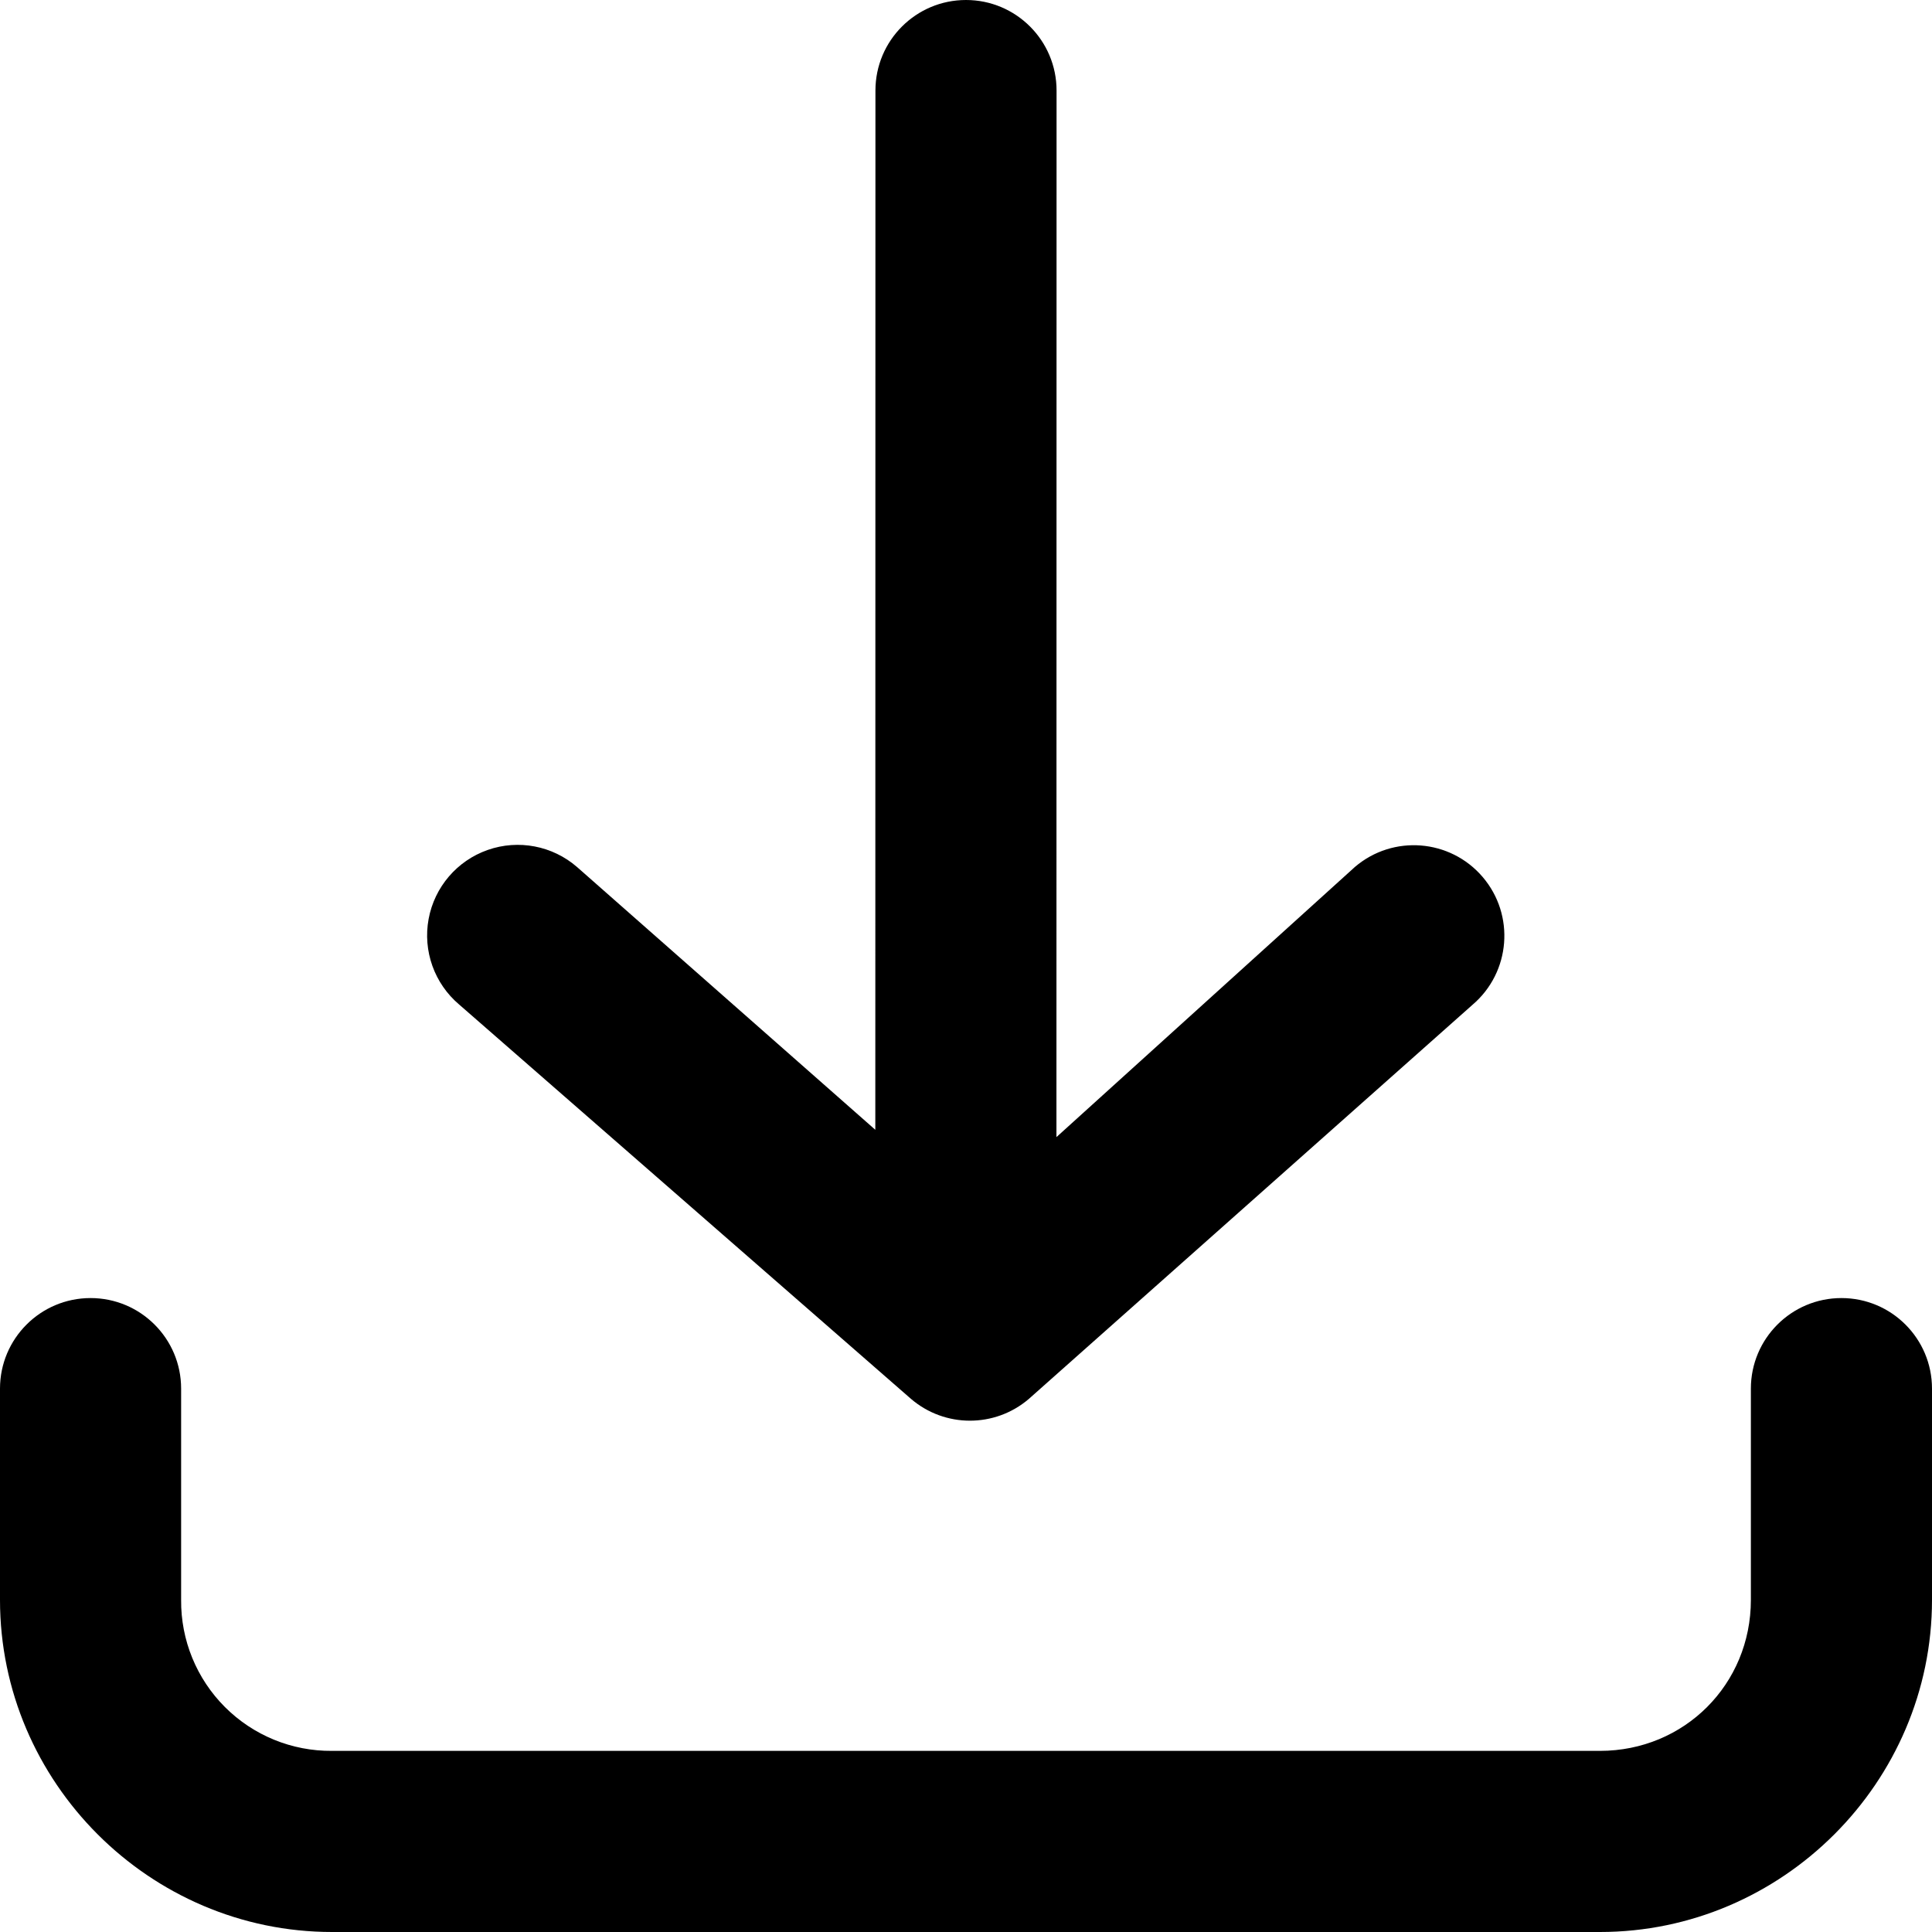
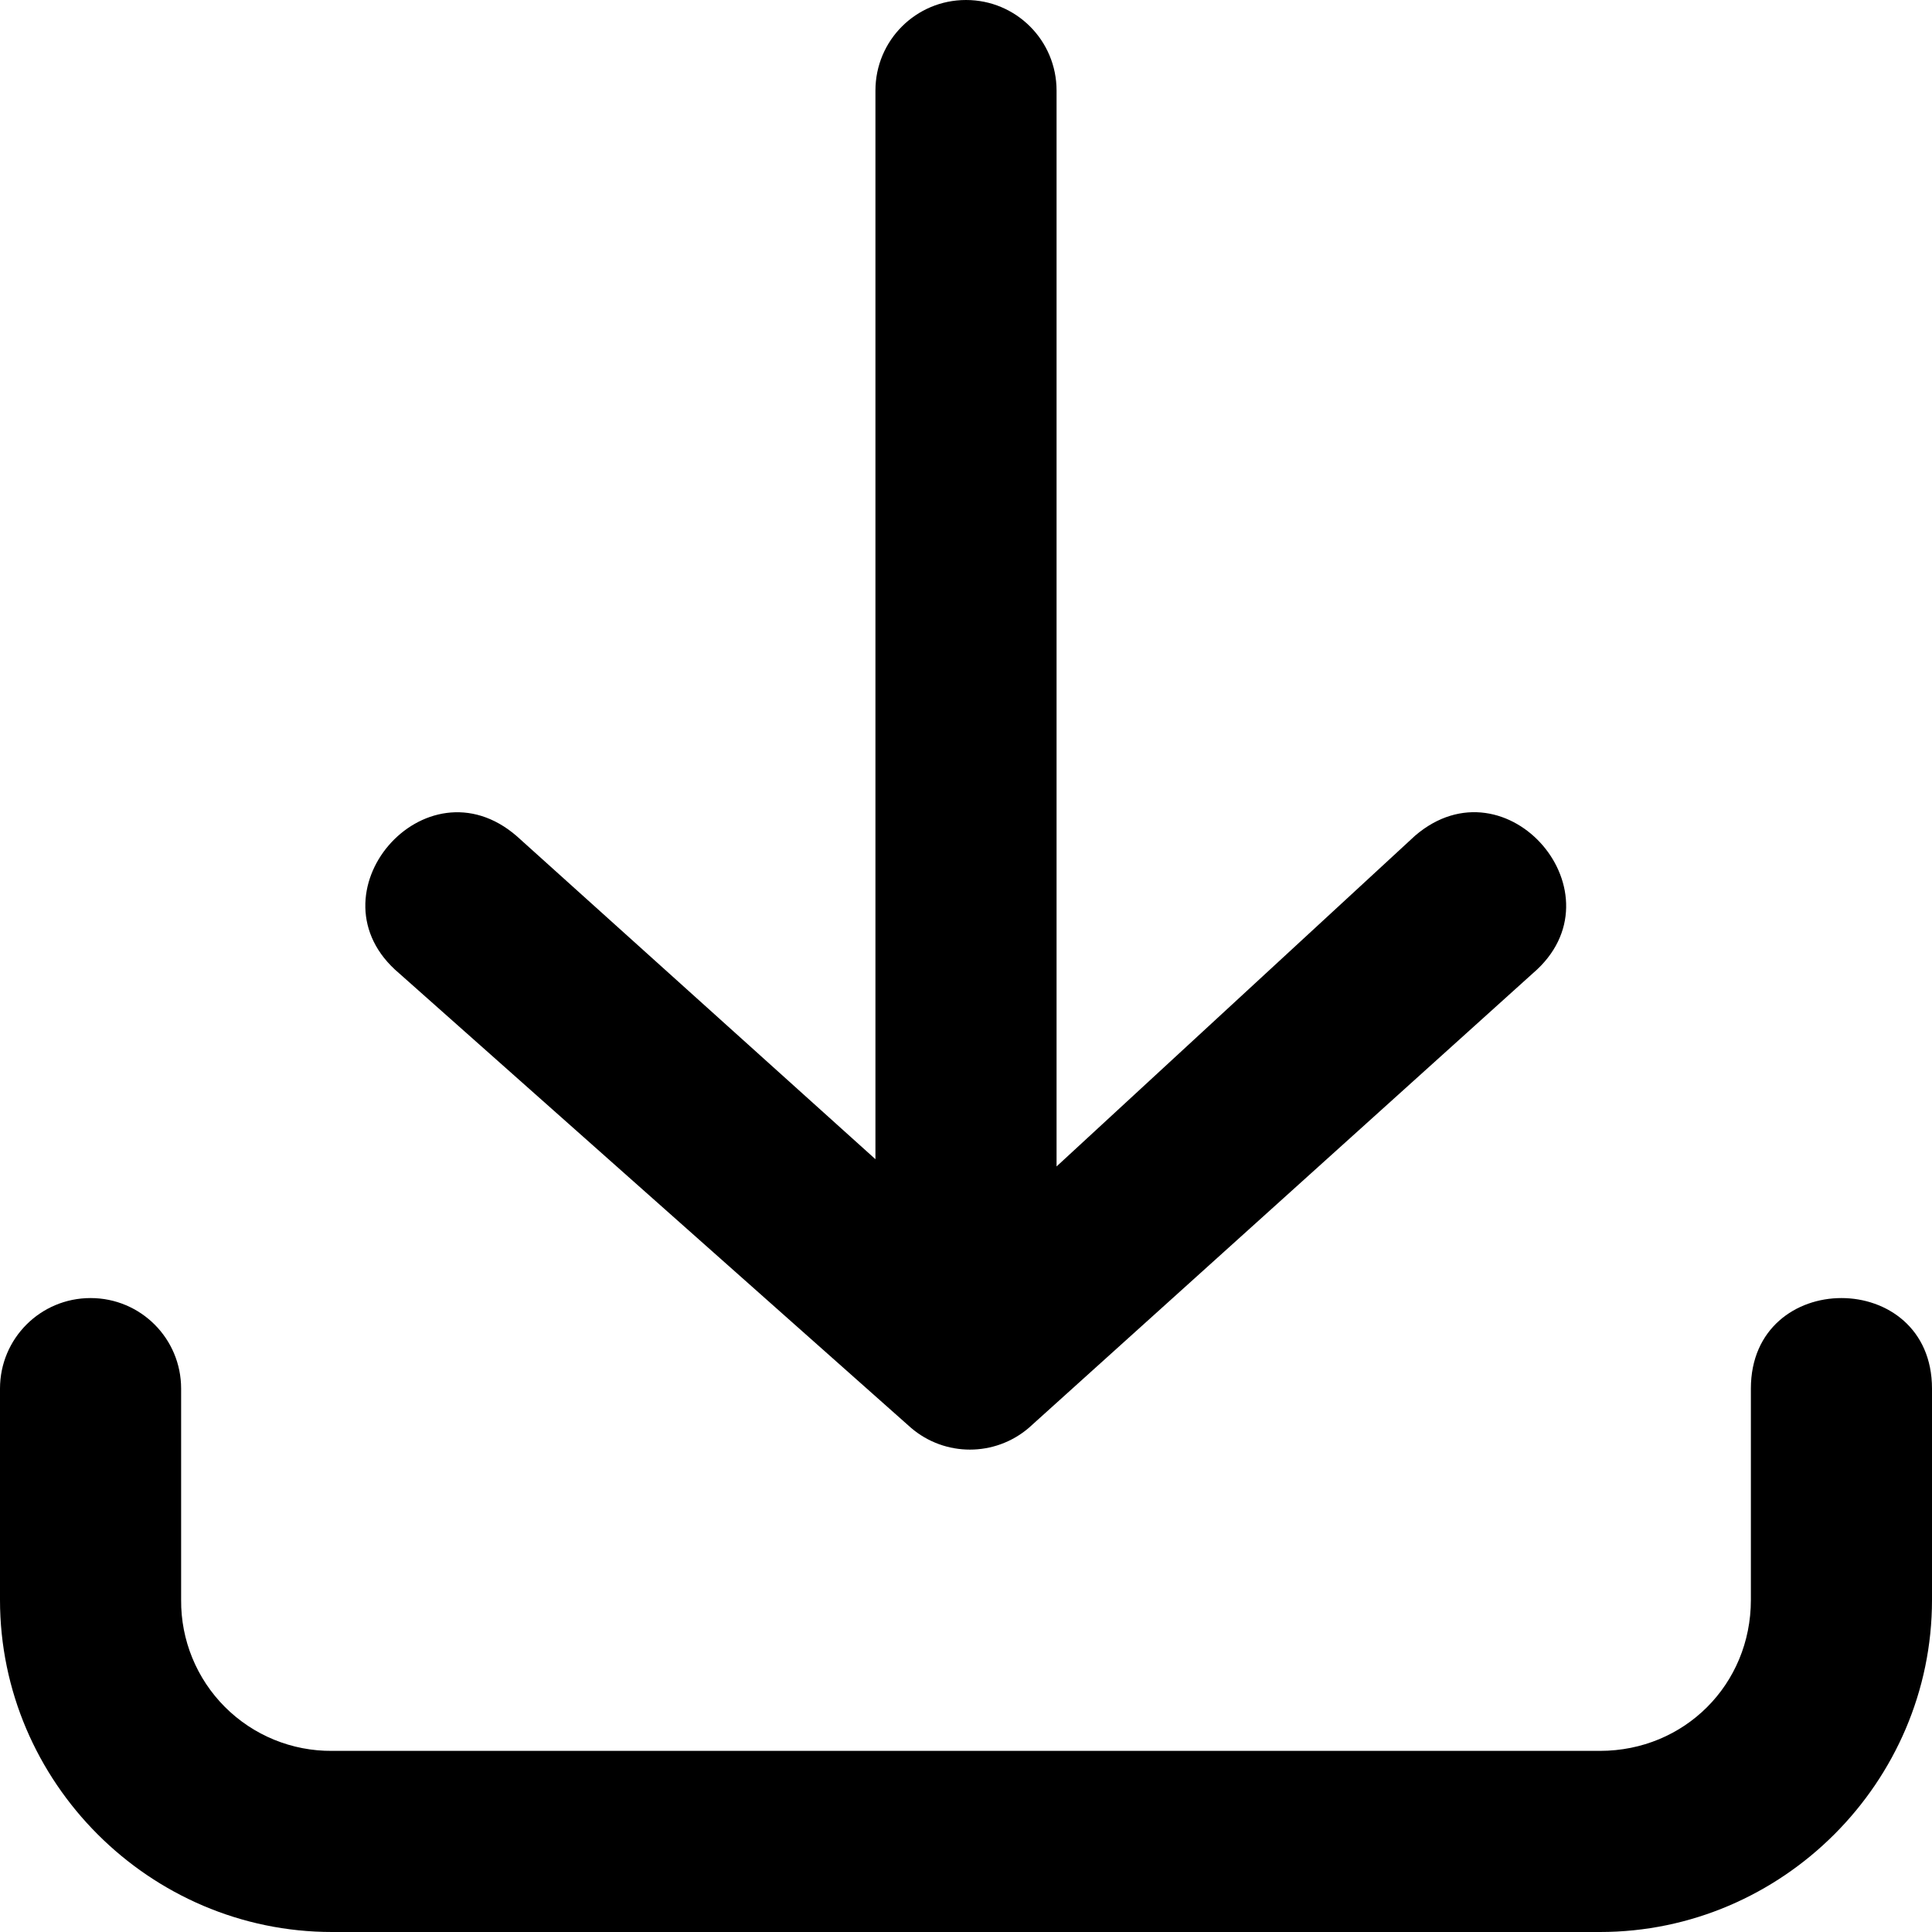
<svg xmlns="http://www.w3.org/2000/svg" viewBox="0 0 32 32">
-   <path d="M16 0a1.5 1.5 0 0 0-1.5 1.5l-.002 17.213-4.94-4.352a1.5 1.5 0 1 0-1.952 2.278l7.482 6.53a1.5 1.5 0 0 0 1.951.003l7.352-6.531a1.5 1.5 0 1 0-1.949-2.282l-4.944 4.475L17.5 1.5A1.5 1.5 0 0 0 16 0ZM1.5 21.5A1.5 1.5 0 0 0 0 23v3.5C0 29.52 2.48 32 5.5 32h21c3.02 0 5.5-2.48 5.5-5.5V23a1.5 1.5 0 0 0-3 0v3.5c0 1.398-1.102 2.5-2.5 2.5h-21A2.478 2.478 0 0 1 3 26.5V23a1.5 1.5 0 0 0-1.5-1.5Z" color="#000" style="-inkscape-stroke:none" />
+   <path d="M16 0c-.83 0-1.5.67-1.5 1.5v17.7l-5.94-5.35c-1.52-1.32-3.49.97-1.95 2.27l8.48 7.53a1.5 1.5 0 0 0 1.95 0l8.35-7.53c1.52-1.3-.43-3.58-1.95-2.28l-5.94 5.48V1.5C17.5.67 16.83 0 16 0ZM1.5 21.5c-.83 0-1.5.67-1.5 1.5v3.5C0 29.52 2.48 32 5.5 32h21c3.02 0 5.5-2.48 5.5-5.5V23c0-2-3-2-3 0v3.5c0 1.4-1.1 2.5-2.5 2.5h-21A2.48 2.48 0 0 1 3 26.5V23c0-.83-.67-1.5-1.5-1.5Z" color="#000" style="-inkscape-stroke:none" />
</svg>
